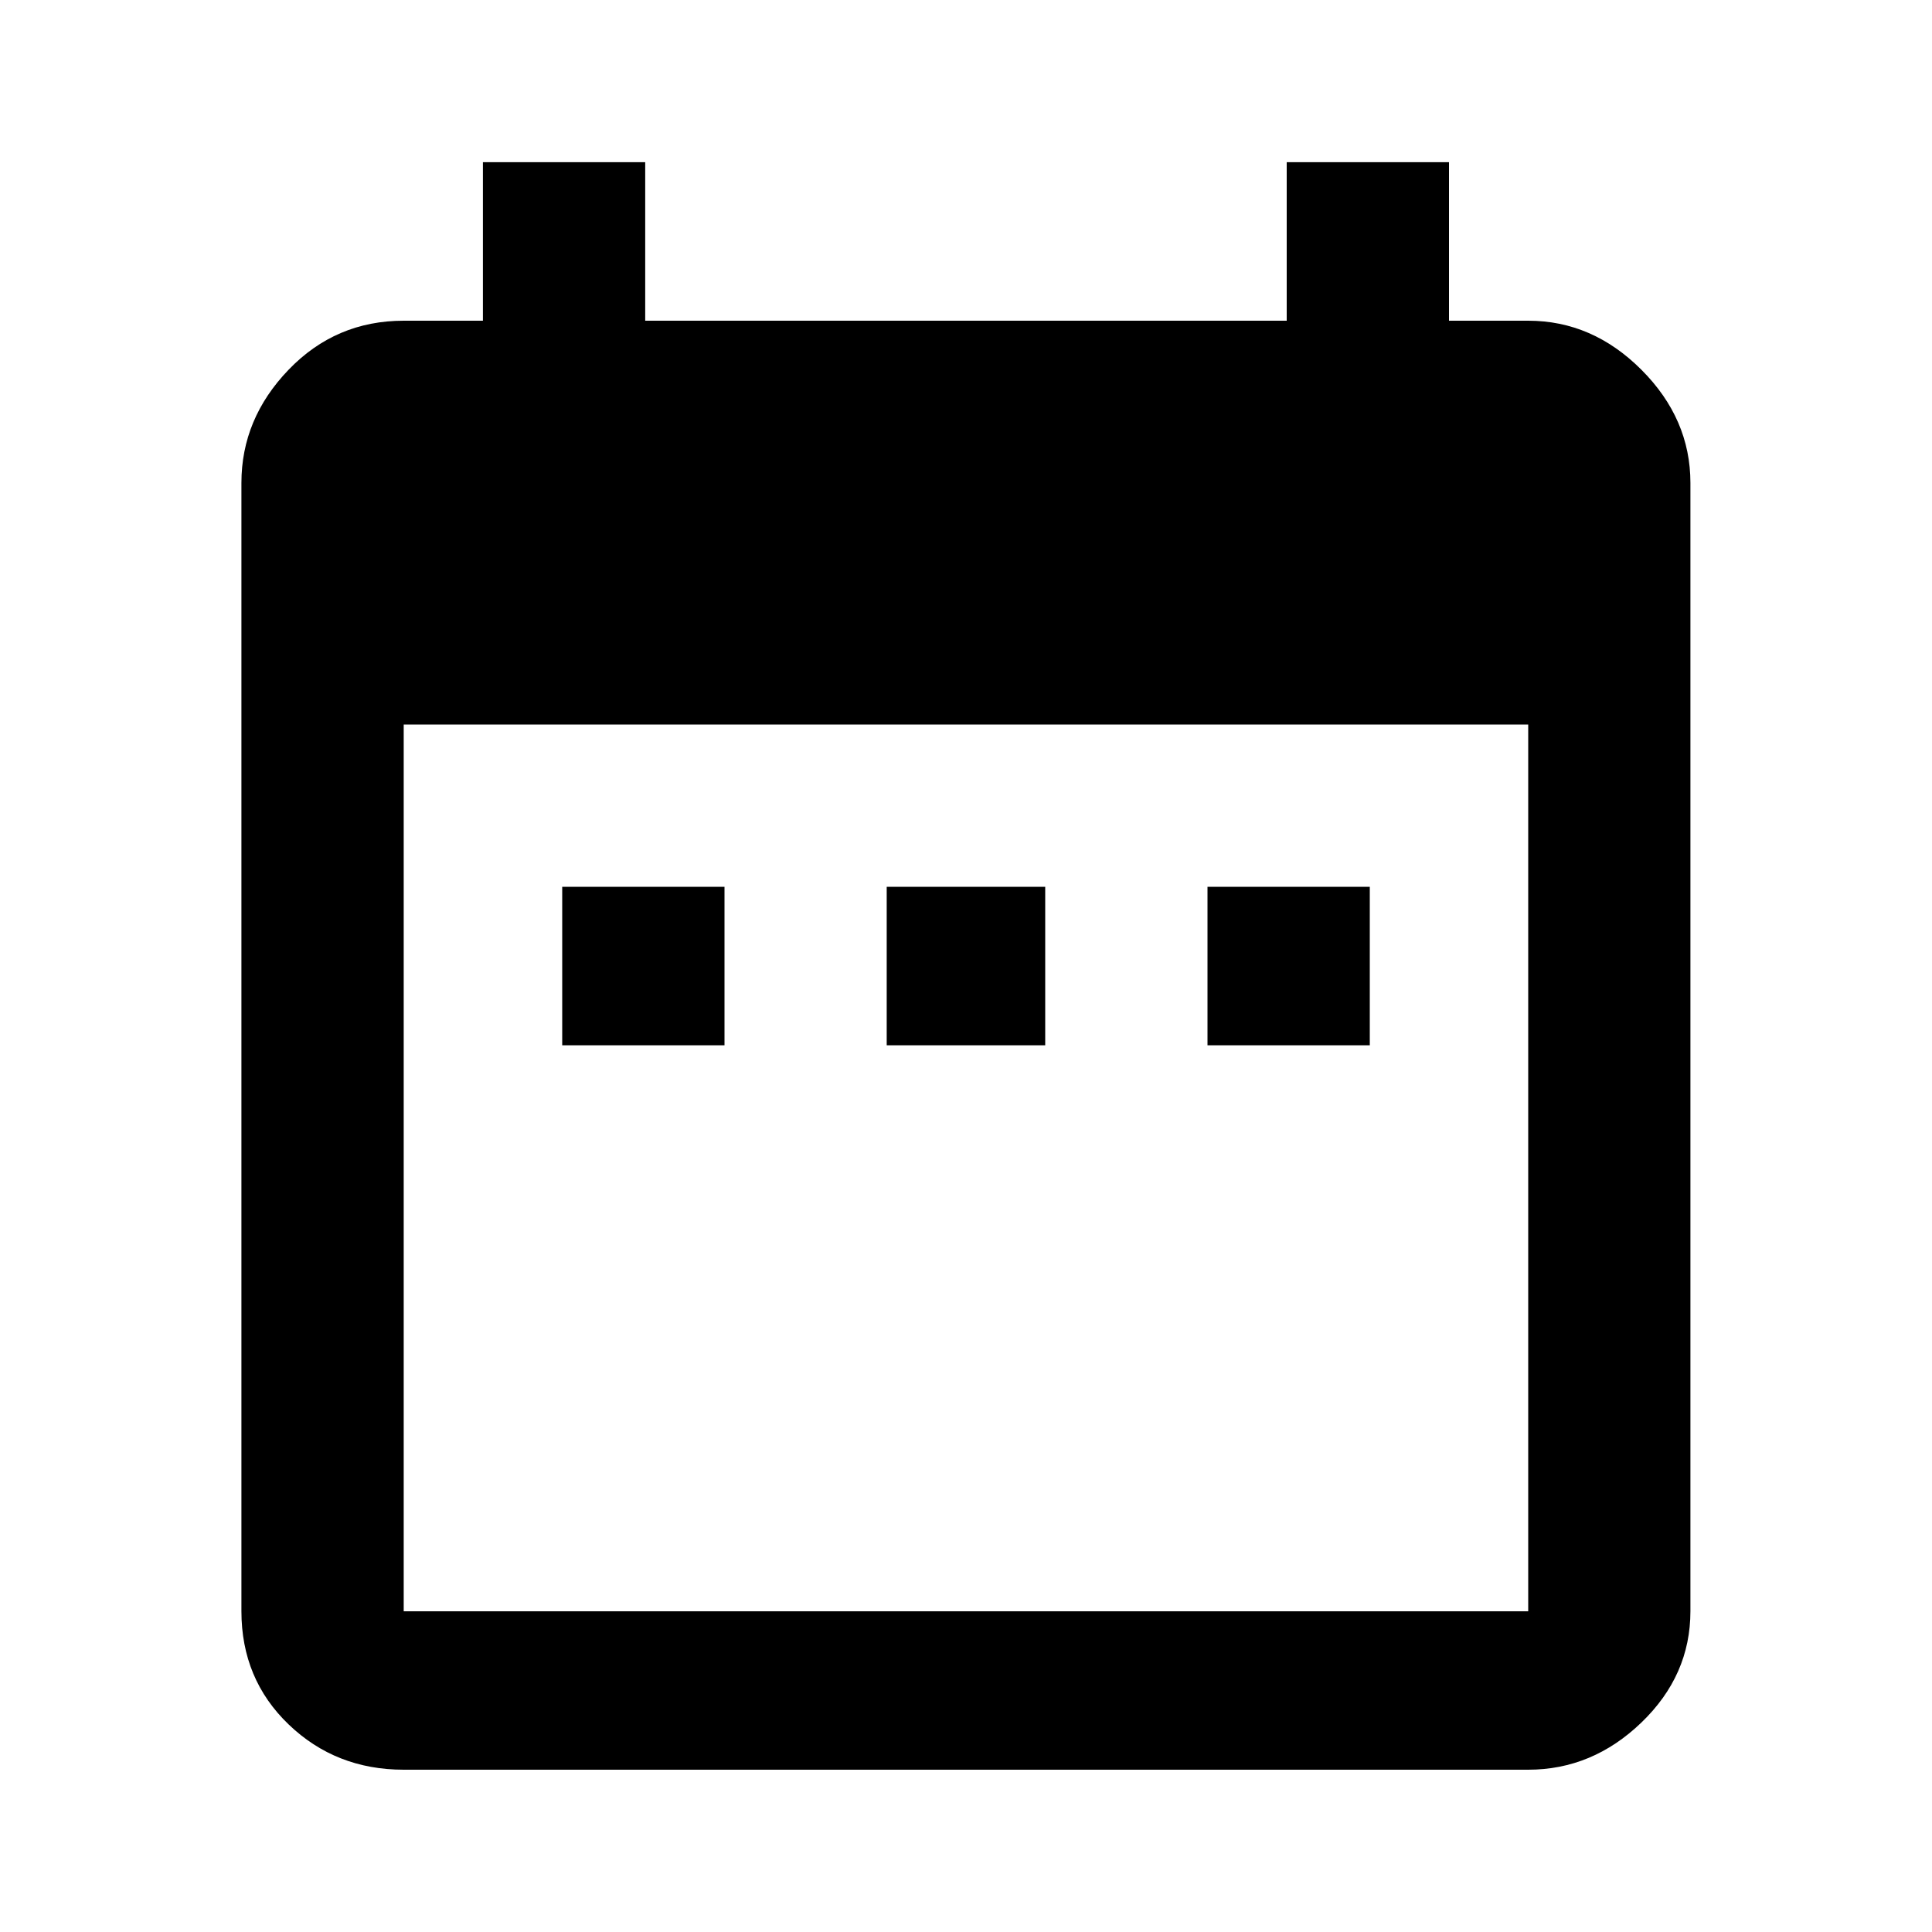
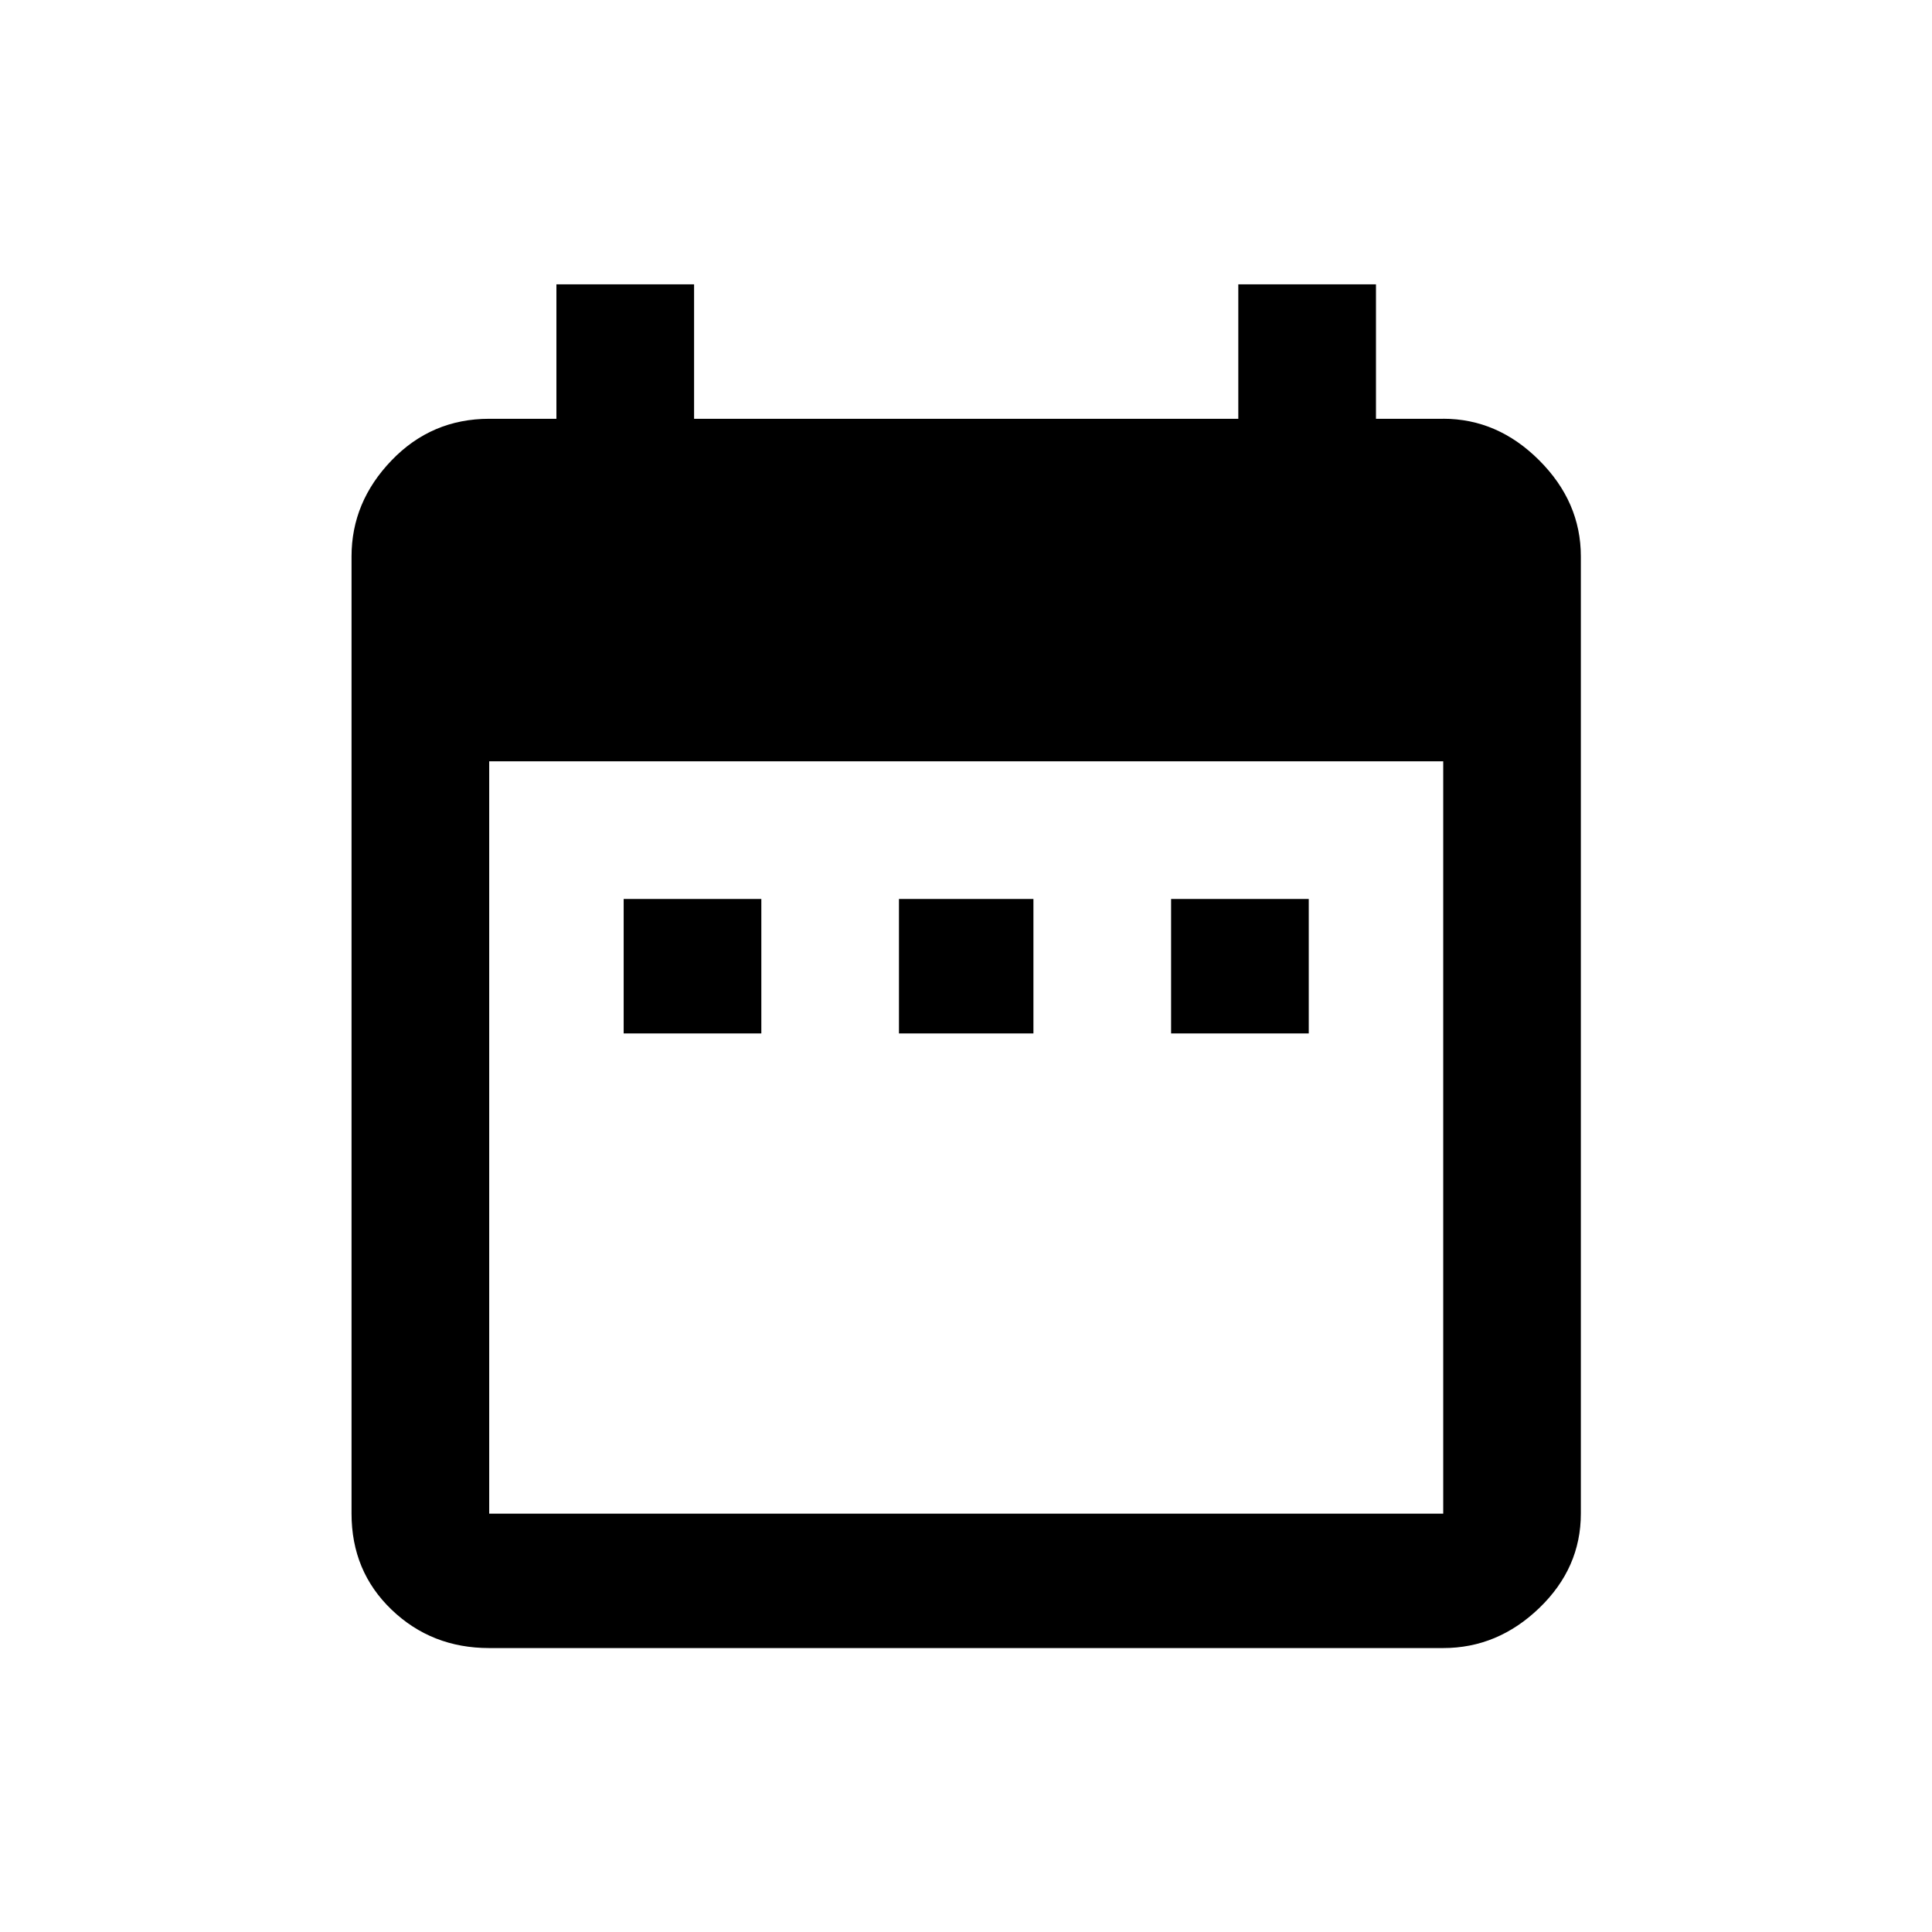
- <svg xmlns="http://www.w3.org/2000/svg" version="1.1" width="24" height="24" viewBox="0 0 24 24">
-   <path d="M18.984 20.016v-11.016h-13.969v11.016h13.969zM18.984 3.984q0.797 0 1.406 0.609t0.609 1.406v14.016q0 0.797-0.609 1.383t-1.406 0.586h-13.969q-0.844 0-1.43-0.563t-0.586-1.406v-14.016q0-0.797 0.586-1.406t1.43-0.609h0.984v-1.969h2.016v1.969h7.969v-1.969h2.016v1.969h0.984zM17.016 11.016v1.969h-2.016v-1.969h2.016zM12.984 11.016v1.969h-1.969v-1.969h1.969zM9 11.016v1.969h-2.016v-1.969h2.016z" />
+ <svg xmlns="http://www.w3.org/2000/svg" width="32" height="32" viewBox="-6.67 -6.67 45.33 45.33">
+   <path d="M27.192 28.844V11.192H4.808v17.652h22.384zm0-25.689q1.277 0 2.253.976t.976 2.253v22.459q0 1.277-.976 2.216t-2.253.939H4.808q-1.352 0-2.291-.901t-.939-2.253V6.385q0-1.277.939-2.253t2.291-.976h1.577V.001h3.23v3.155h12.769V.001h3.23v3.155h1.577zm-3.155 11.267v3.155h-3.23v-3.155h3.23zm-6.46 0v3.155h-3.155v-3.155h3.155zm-6.384 0v3.155h-3.23v-3.155h3.23z" />
</svg>
